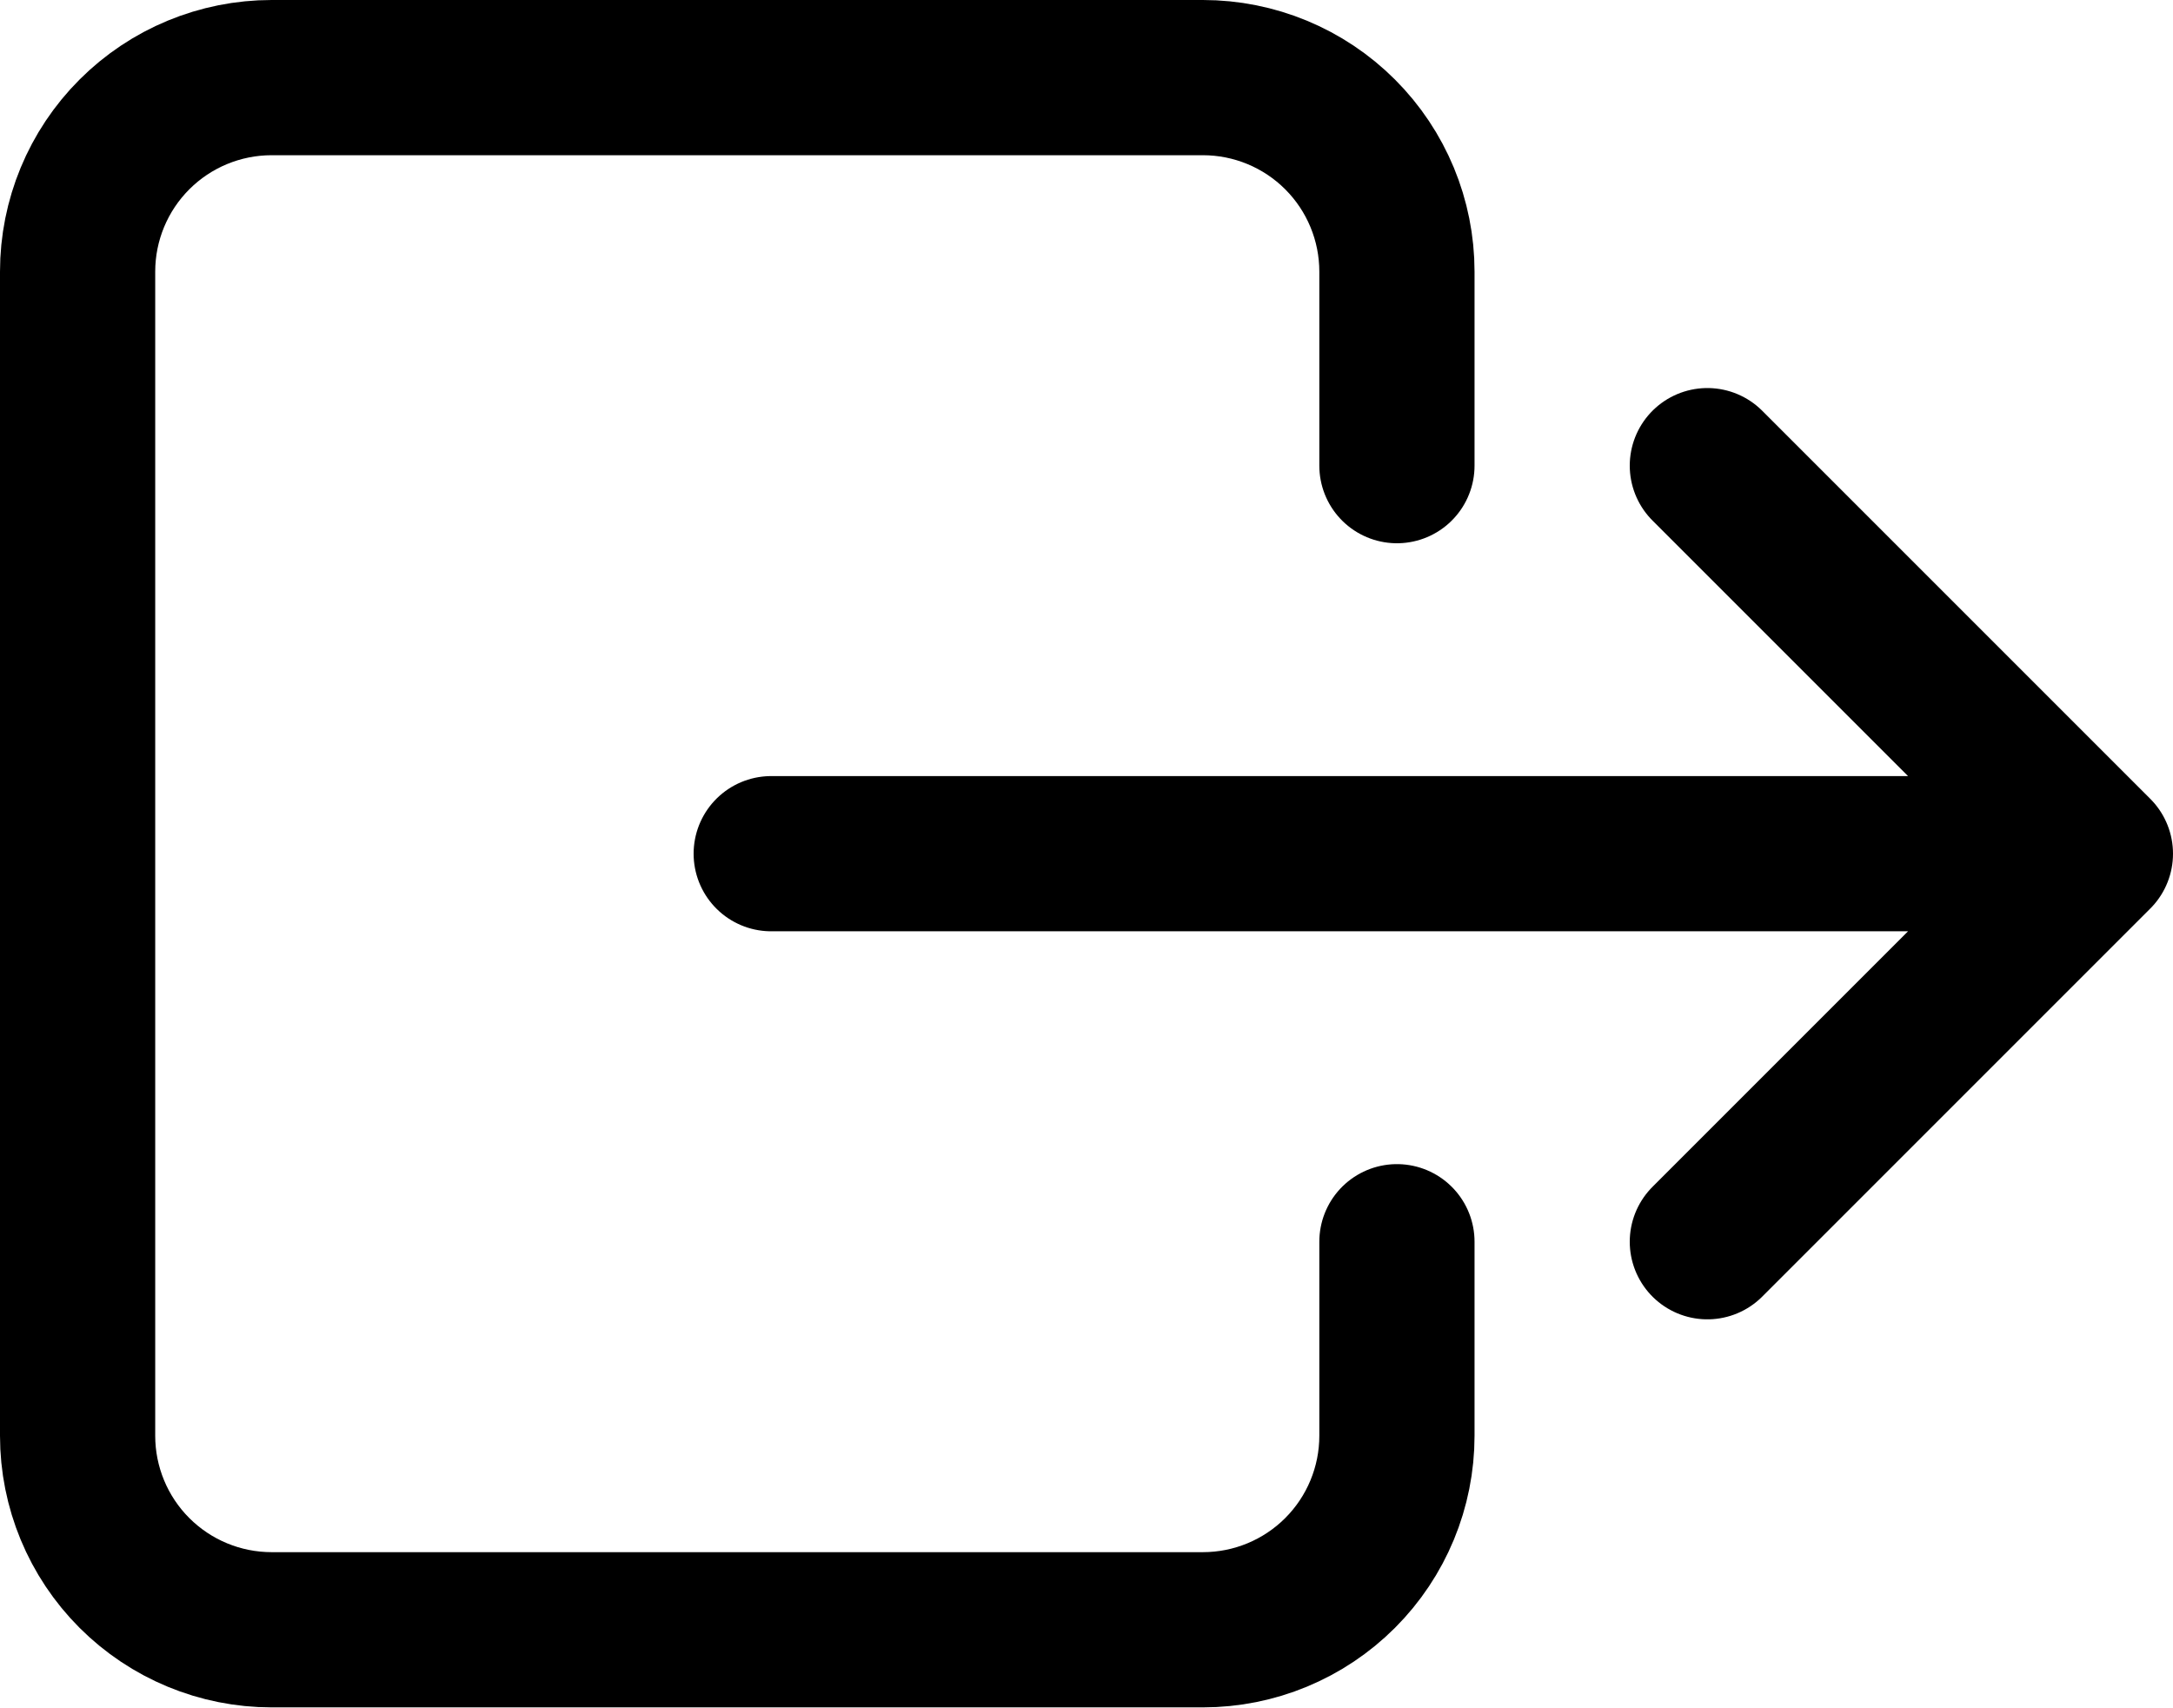
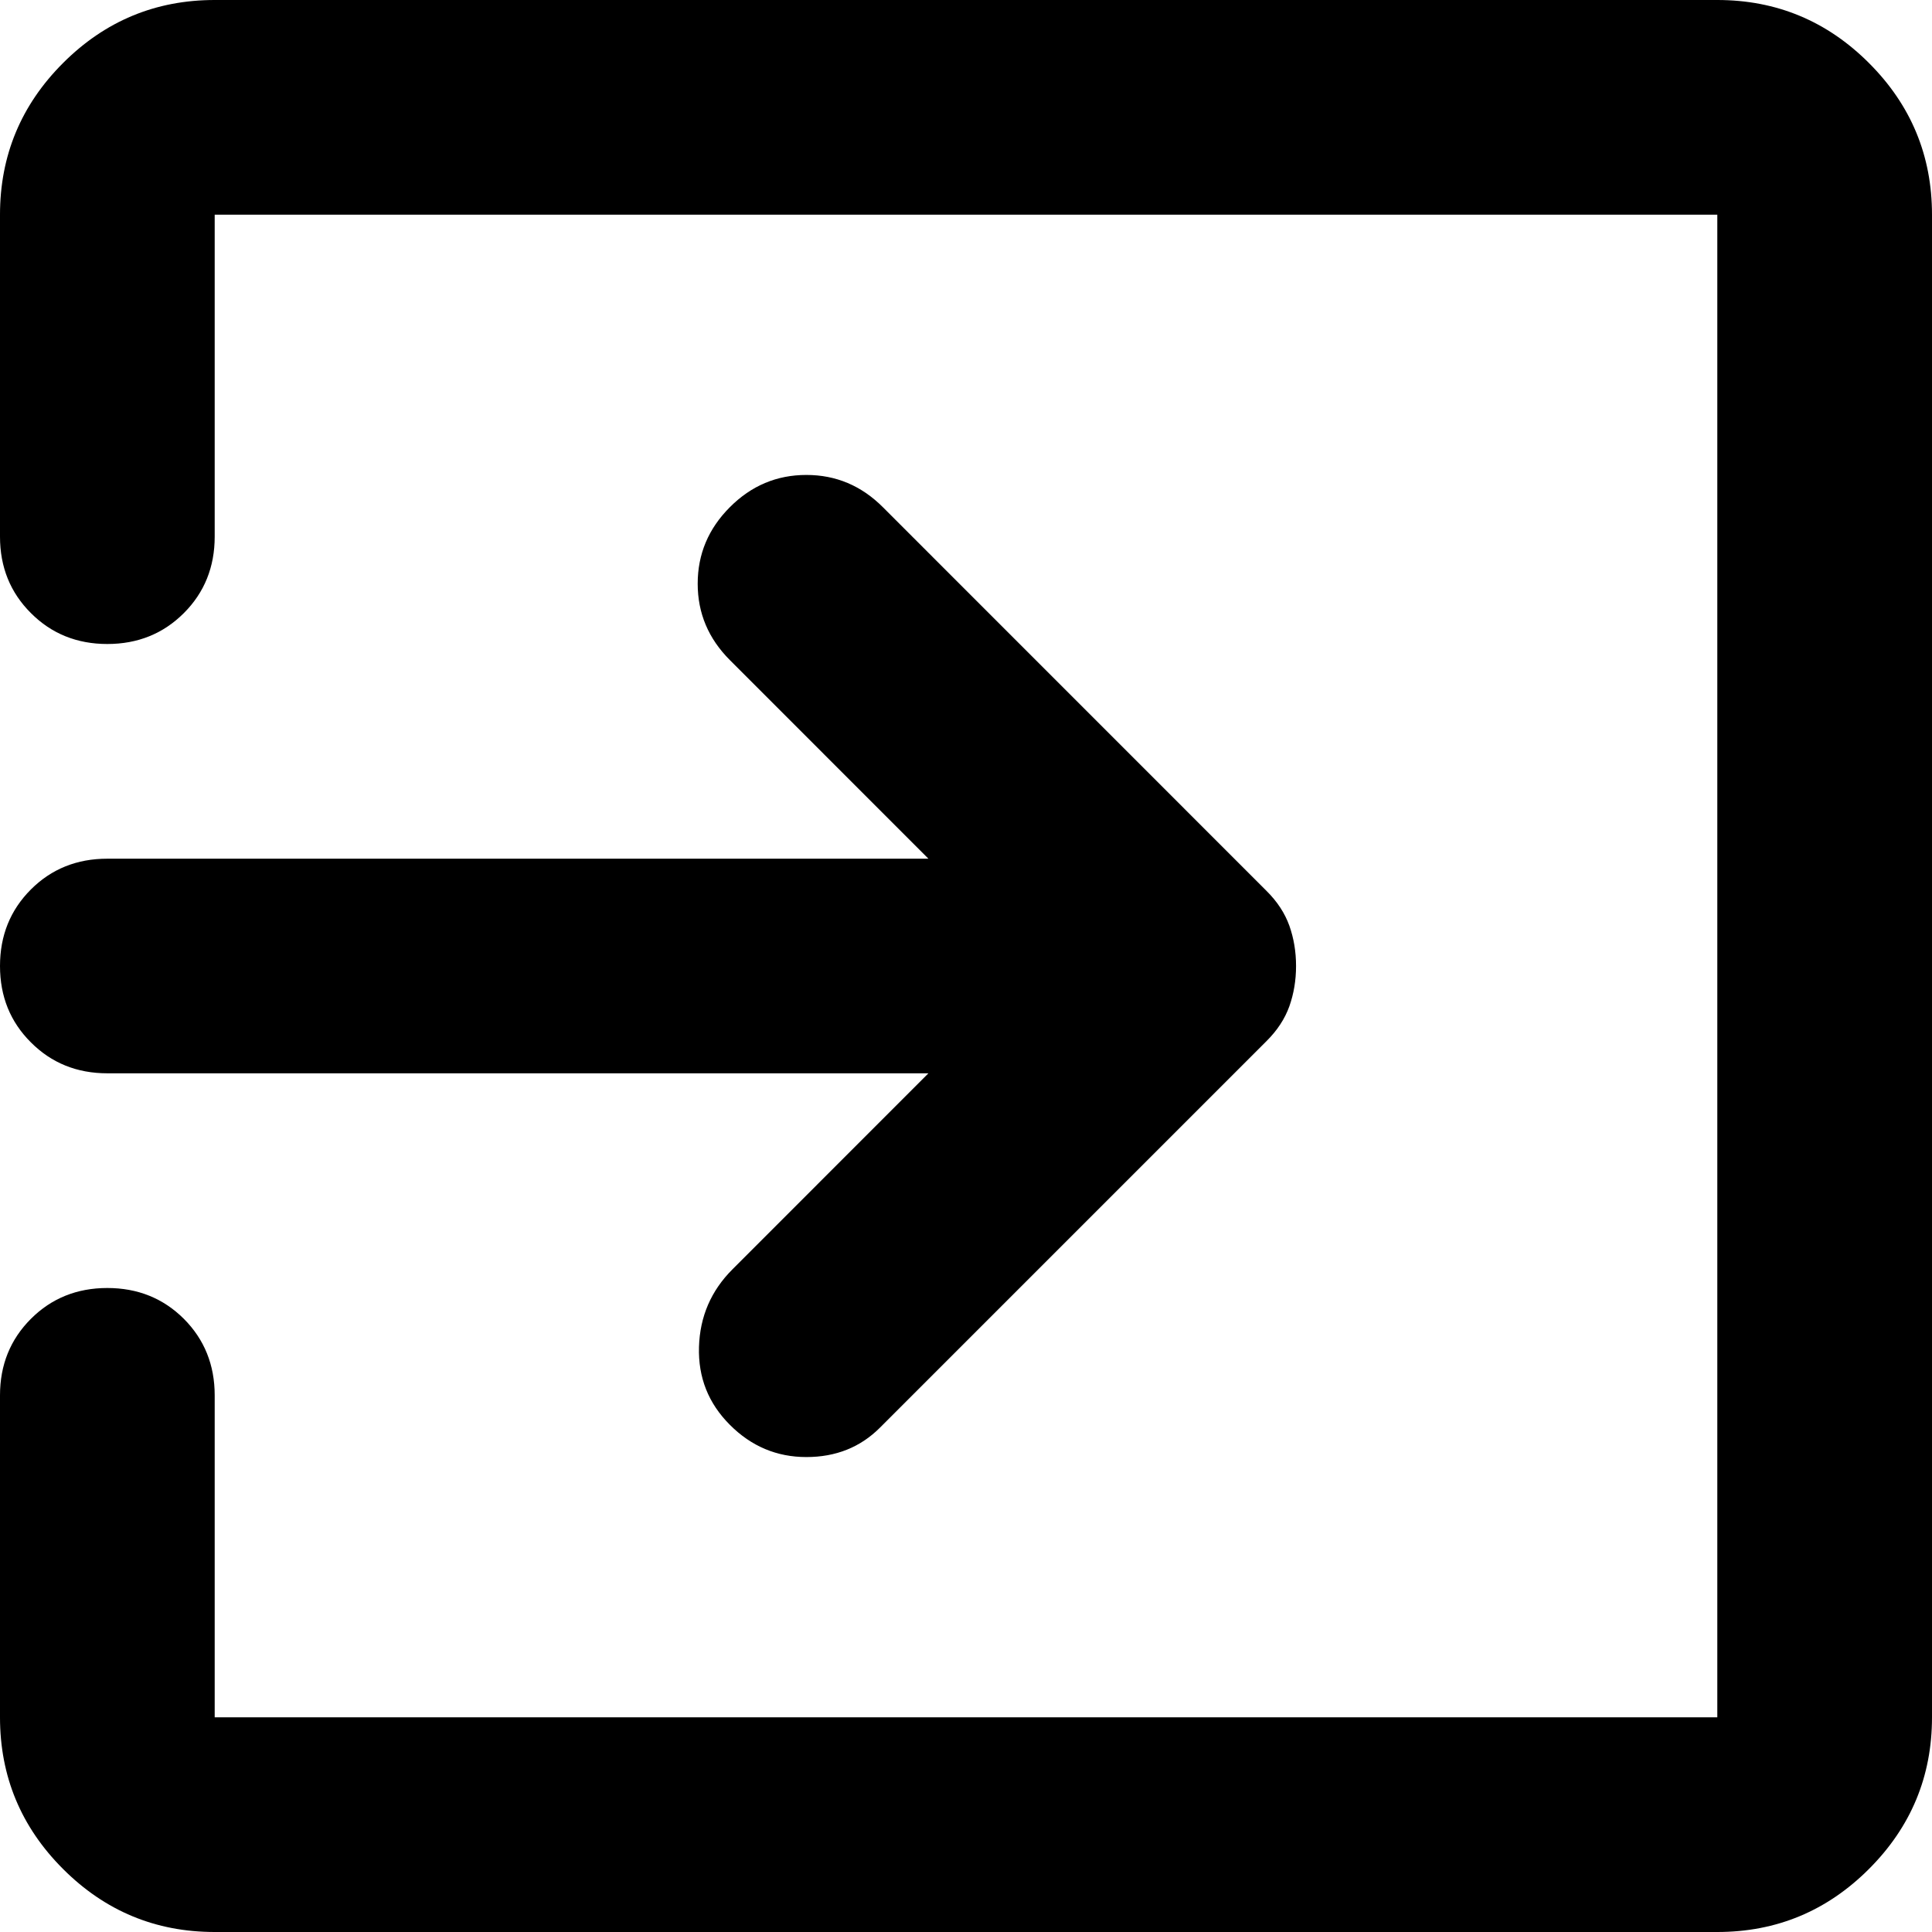
- <svg xmlns="http://www.w3.org/2000/svg" width="448" height="352" viewBox="0 0 448 352" fill="none">
-   <path d="M288 96V56C288 45.391 283.786 35.217 276.284 27.716C268.783 20.214 258.609 16 248 16H56C45.391 16 35.217 20.214 27.716 27.716C20.214 35.217 16 45.391 16 56V296C16 306.609 20.214 316.783 27.716 324.284C35.217 331.786 45.391 336 56 336H248C258.609 336 268.783 331.786 276.284 324.284C283.786 316.783 288 306.609 288 296V256M352 96L432 176M432 176L352 256M432 176H159" stroke="black" stroke-width="32" stroke-linecap="round" stroke-linejoin="round" />
+ <svg xmlns="http://www.w3.org/2000/svg" width="24" height="24" viewBox="0 0 24 24" fill="none">
+   <path d="M9.067 17.7C8.8 17.433 8.672 17.111 8.683 16.733C8.694 16.356 8.833 16.033 9.1 15.767L11.533 13.333H1.333C0.956 13.333 0.639 13.205 0.384 12.949C0.128 12.694 0 12.378 0 12C0 11.622 0.128 11.305 0.384 11.049C0.639 10.794 0.956 10.667 1.333 10.667H11.533L9.067 8.2C8.8 7.933 8.667 7.617 8.667 7.251C8.667 6.884 8.8 6.567 9.067 6.3C9.333 6.033 9.65 5.9 10.017 5.9C10.384 5.9 10.7 6.033 10.967 6.3L15.733 11.067C15.867 11.2 15.961 11.344 16.017 11.5C16.072 11.656 16.1 11.822 16.1 12C16.1 12.178 16.072 12.344 16.017 12.5C15.961 12.656 15.867 12.8 15.733 12.933L10.933 17.733C10.689 17.978 10.384 18.1 10.017 18.1C9.65 18.1 9.333 17.967 9.067 17.7ZM2.667 24C1.933 24 1.305 23.739 0.783 23.217C0.261 22.695 0 22.067 0 21.333V17.333C0 16.956 0.128 16.639 0.384 16.383C0.639 16.128 0.956 16 1.333 16C1.711 16 2.028 16.128 2.284 16.383C2.539 16.639 2.667 16.956 2.667 17.333V21.333H21.333V2.667H2.667V6.667C2.667 7.044 2.539 7.361 2.284 7.616C2.028 7.872 1.711 8 1.333 8C0.956 8 0.639 7.872 0.384 7.616C0.128 7.361 0 7.044 0 6.667V2.667C0 1.933 0.261 1.305 0.783 0.783C1.305 0.261 1.933 0 2.667 0H21.333C22.067 0 22.695 0.261 23.217 0.783C23.739 1.305 24 1.933 24 2.667V21.333C24 22.067 23.739 22.695 23.217 23.217C22.695 23.739 22.067 24 21.333 24H2.667Z" fill="black" />
</svg>
